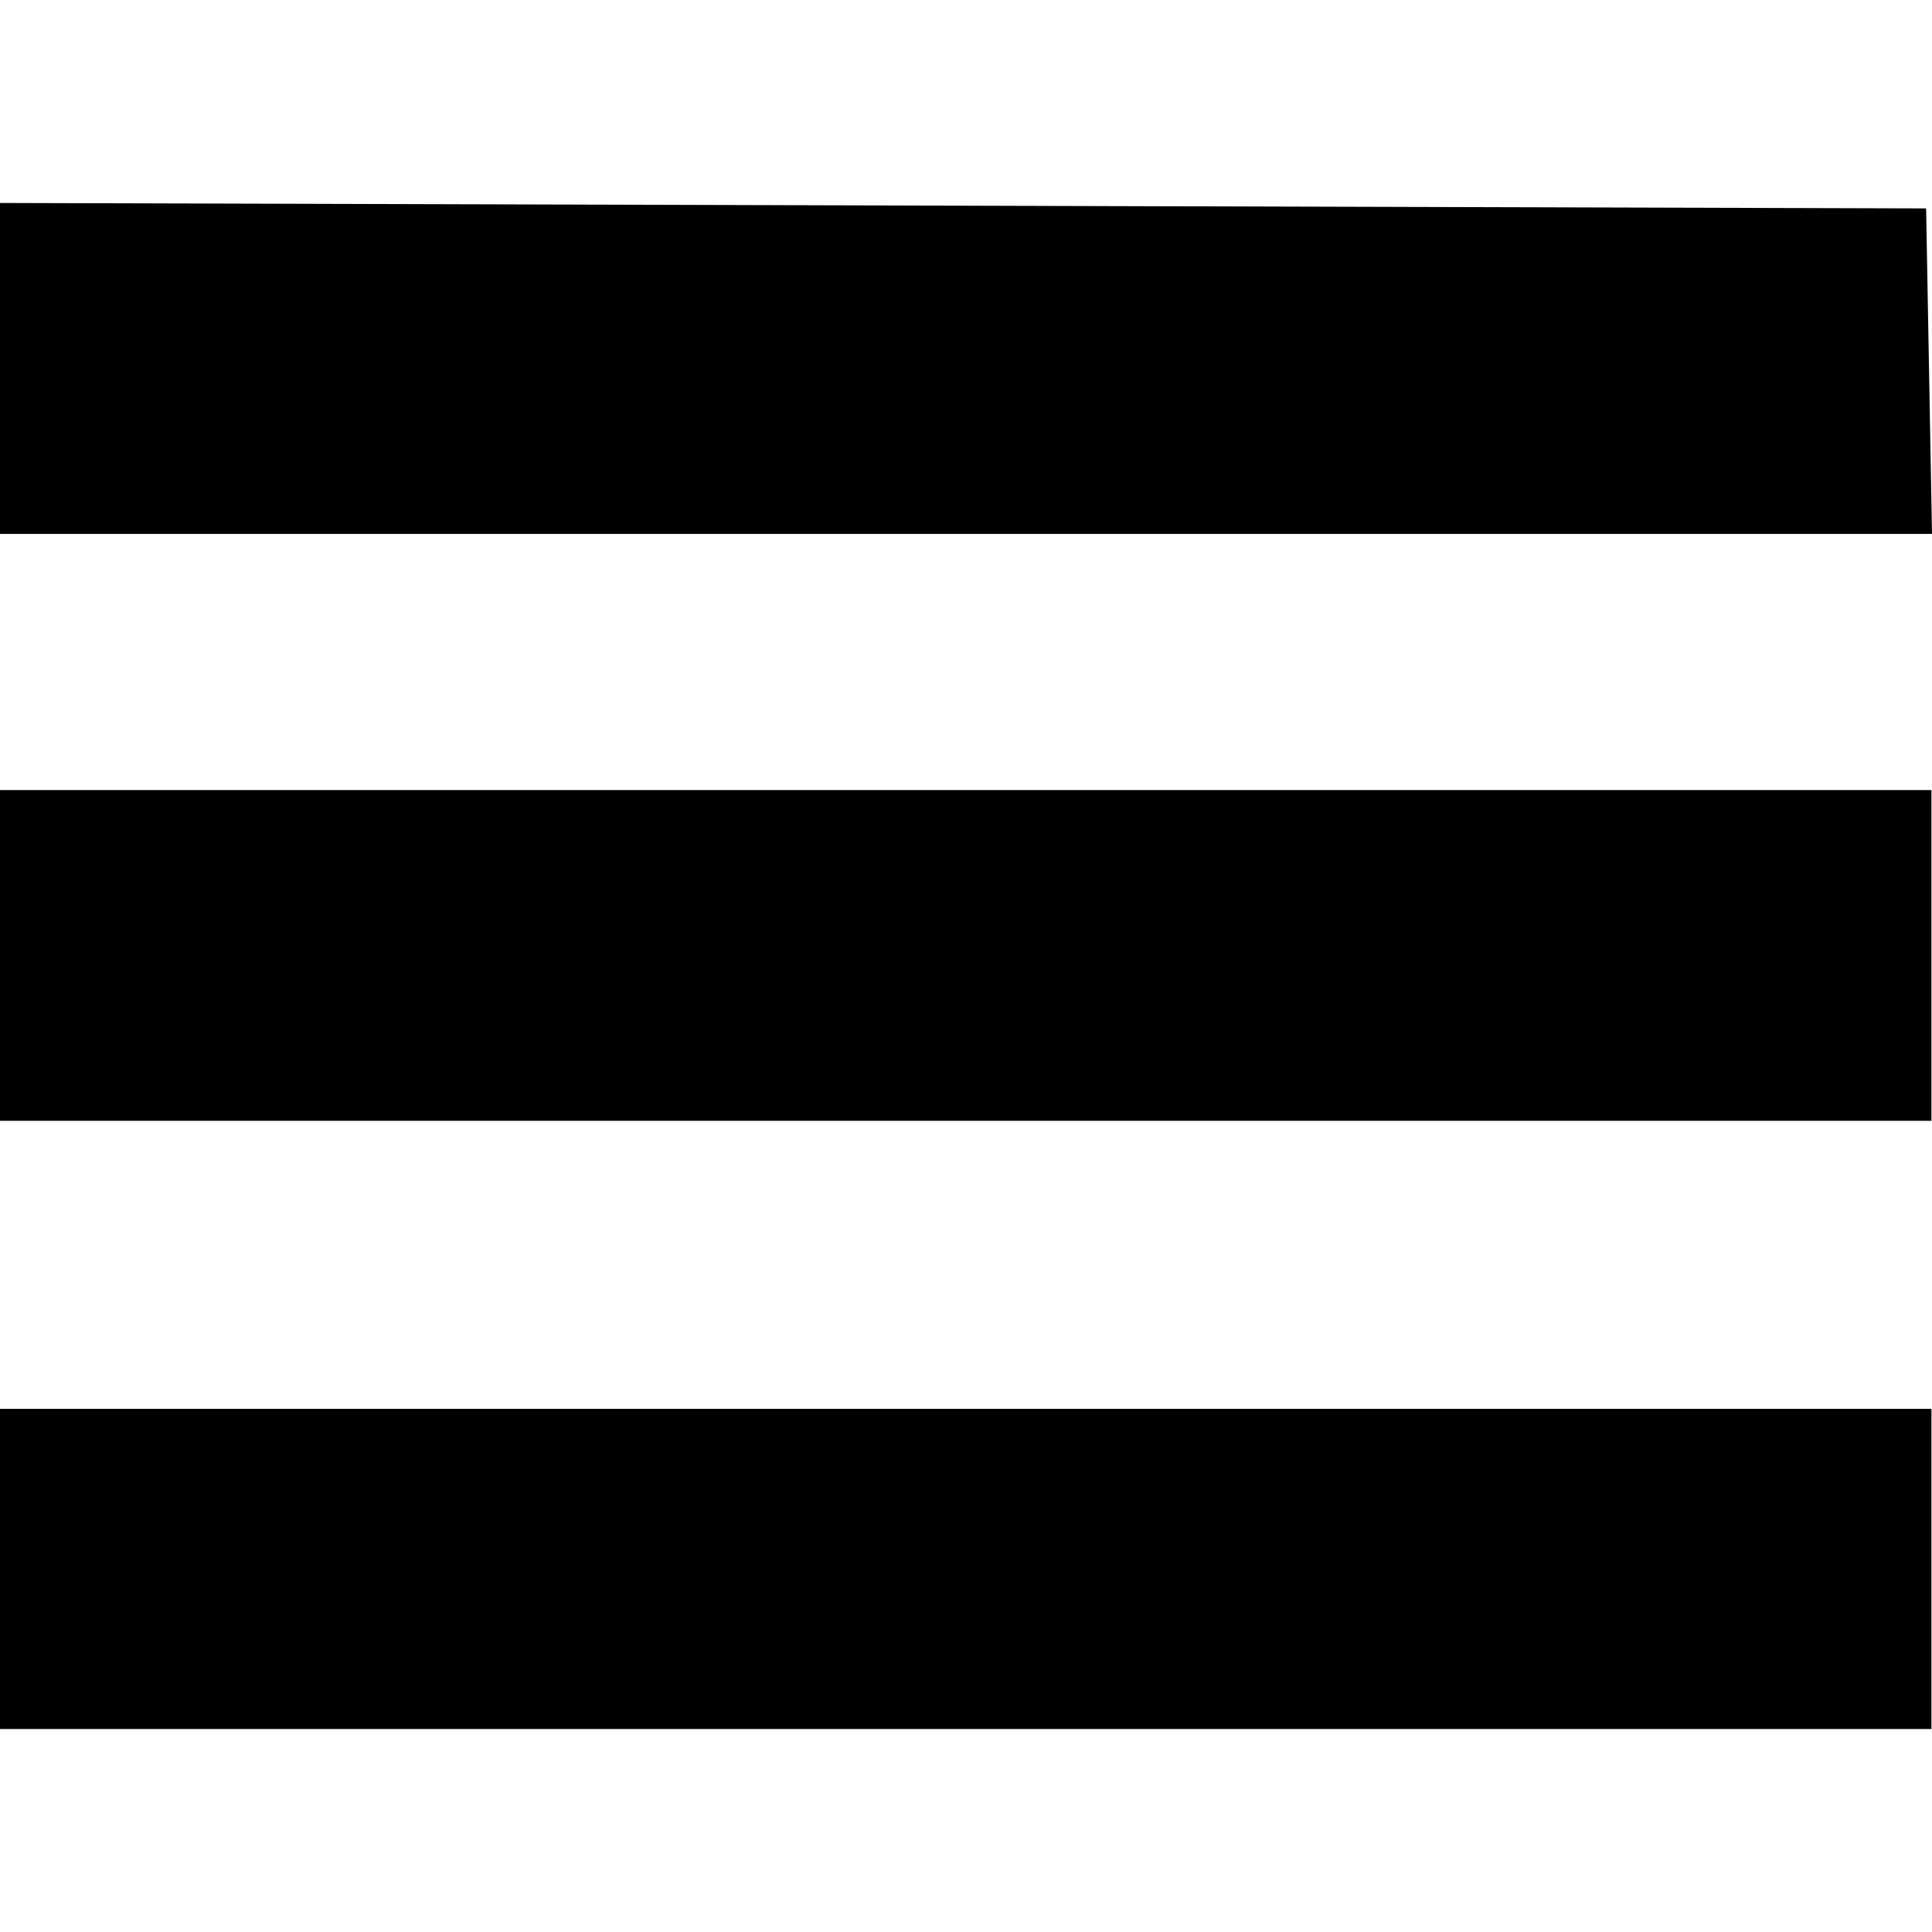
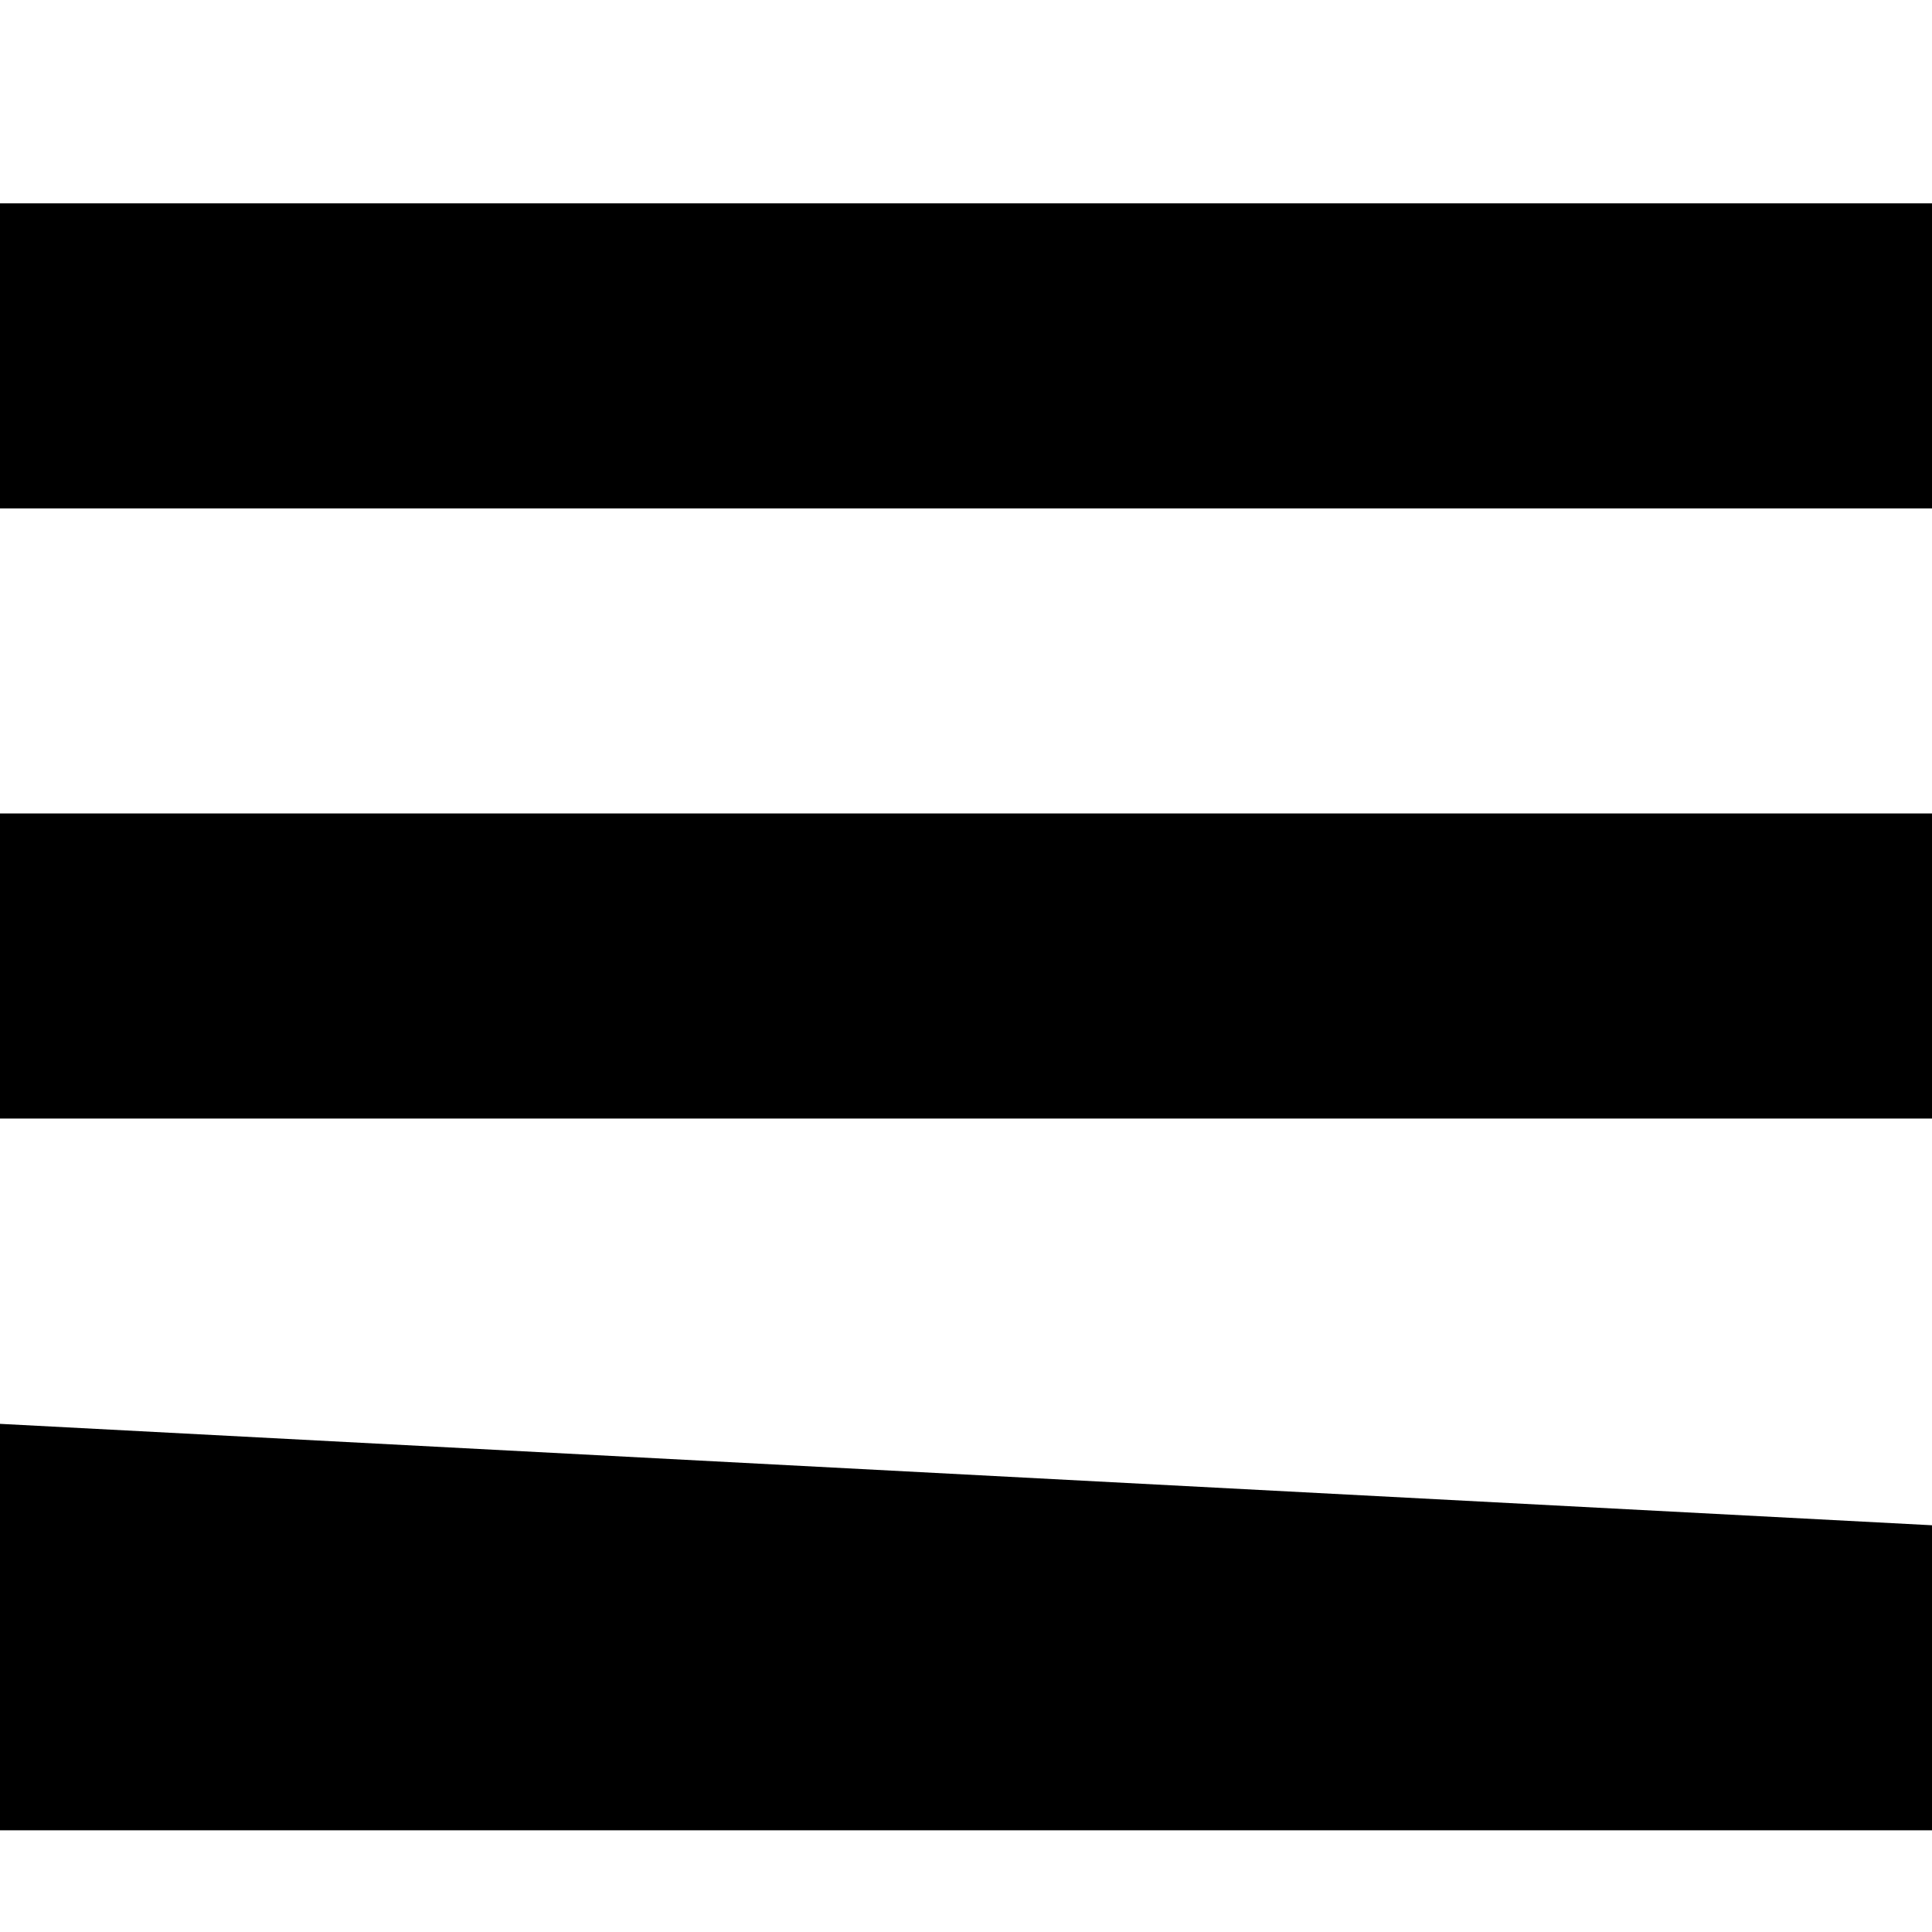
- <svg xmlns="http://www.w3.org/2000/svg" width="81122.234" height="81122.234" viewBox="0 0 76.052 76.052">
-   <path d="M0 61.76v-6.3h76.03v12.602H0zM0 37.61v-6.51h76.03v13.02H0zm0-23.105V7.99l37.91.107 37.91.107.116 6.406.116 6.406H0z" />
+ <svg xmlns="http://www.w3.org/2000/svg" id="svg4" version="1.1" viewBox="0 0 0.019 0.019" height="20" width="20">
+   <defs id="defs8" />
+   <path id="path2" d="M -5.0263138e-5,0.002 V 0.003 0.005 H 0.019 V 0.002 Z m 0,0.006 V 0.009 0.011 H 0.019 V 0.008 Z m 0,0.006 v 0.002 0.002 H 0.019 v -0.003 z" style="stroke-width:1" />
</svg>
